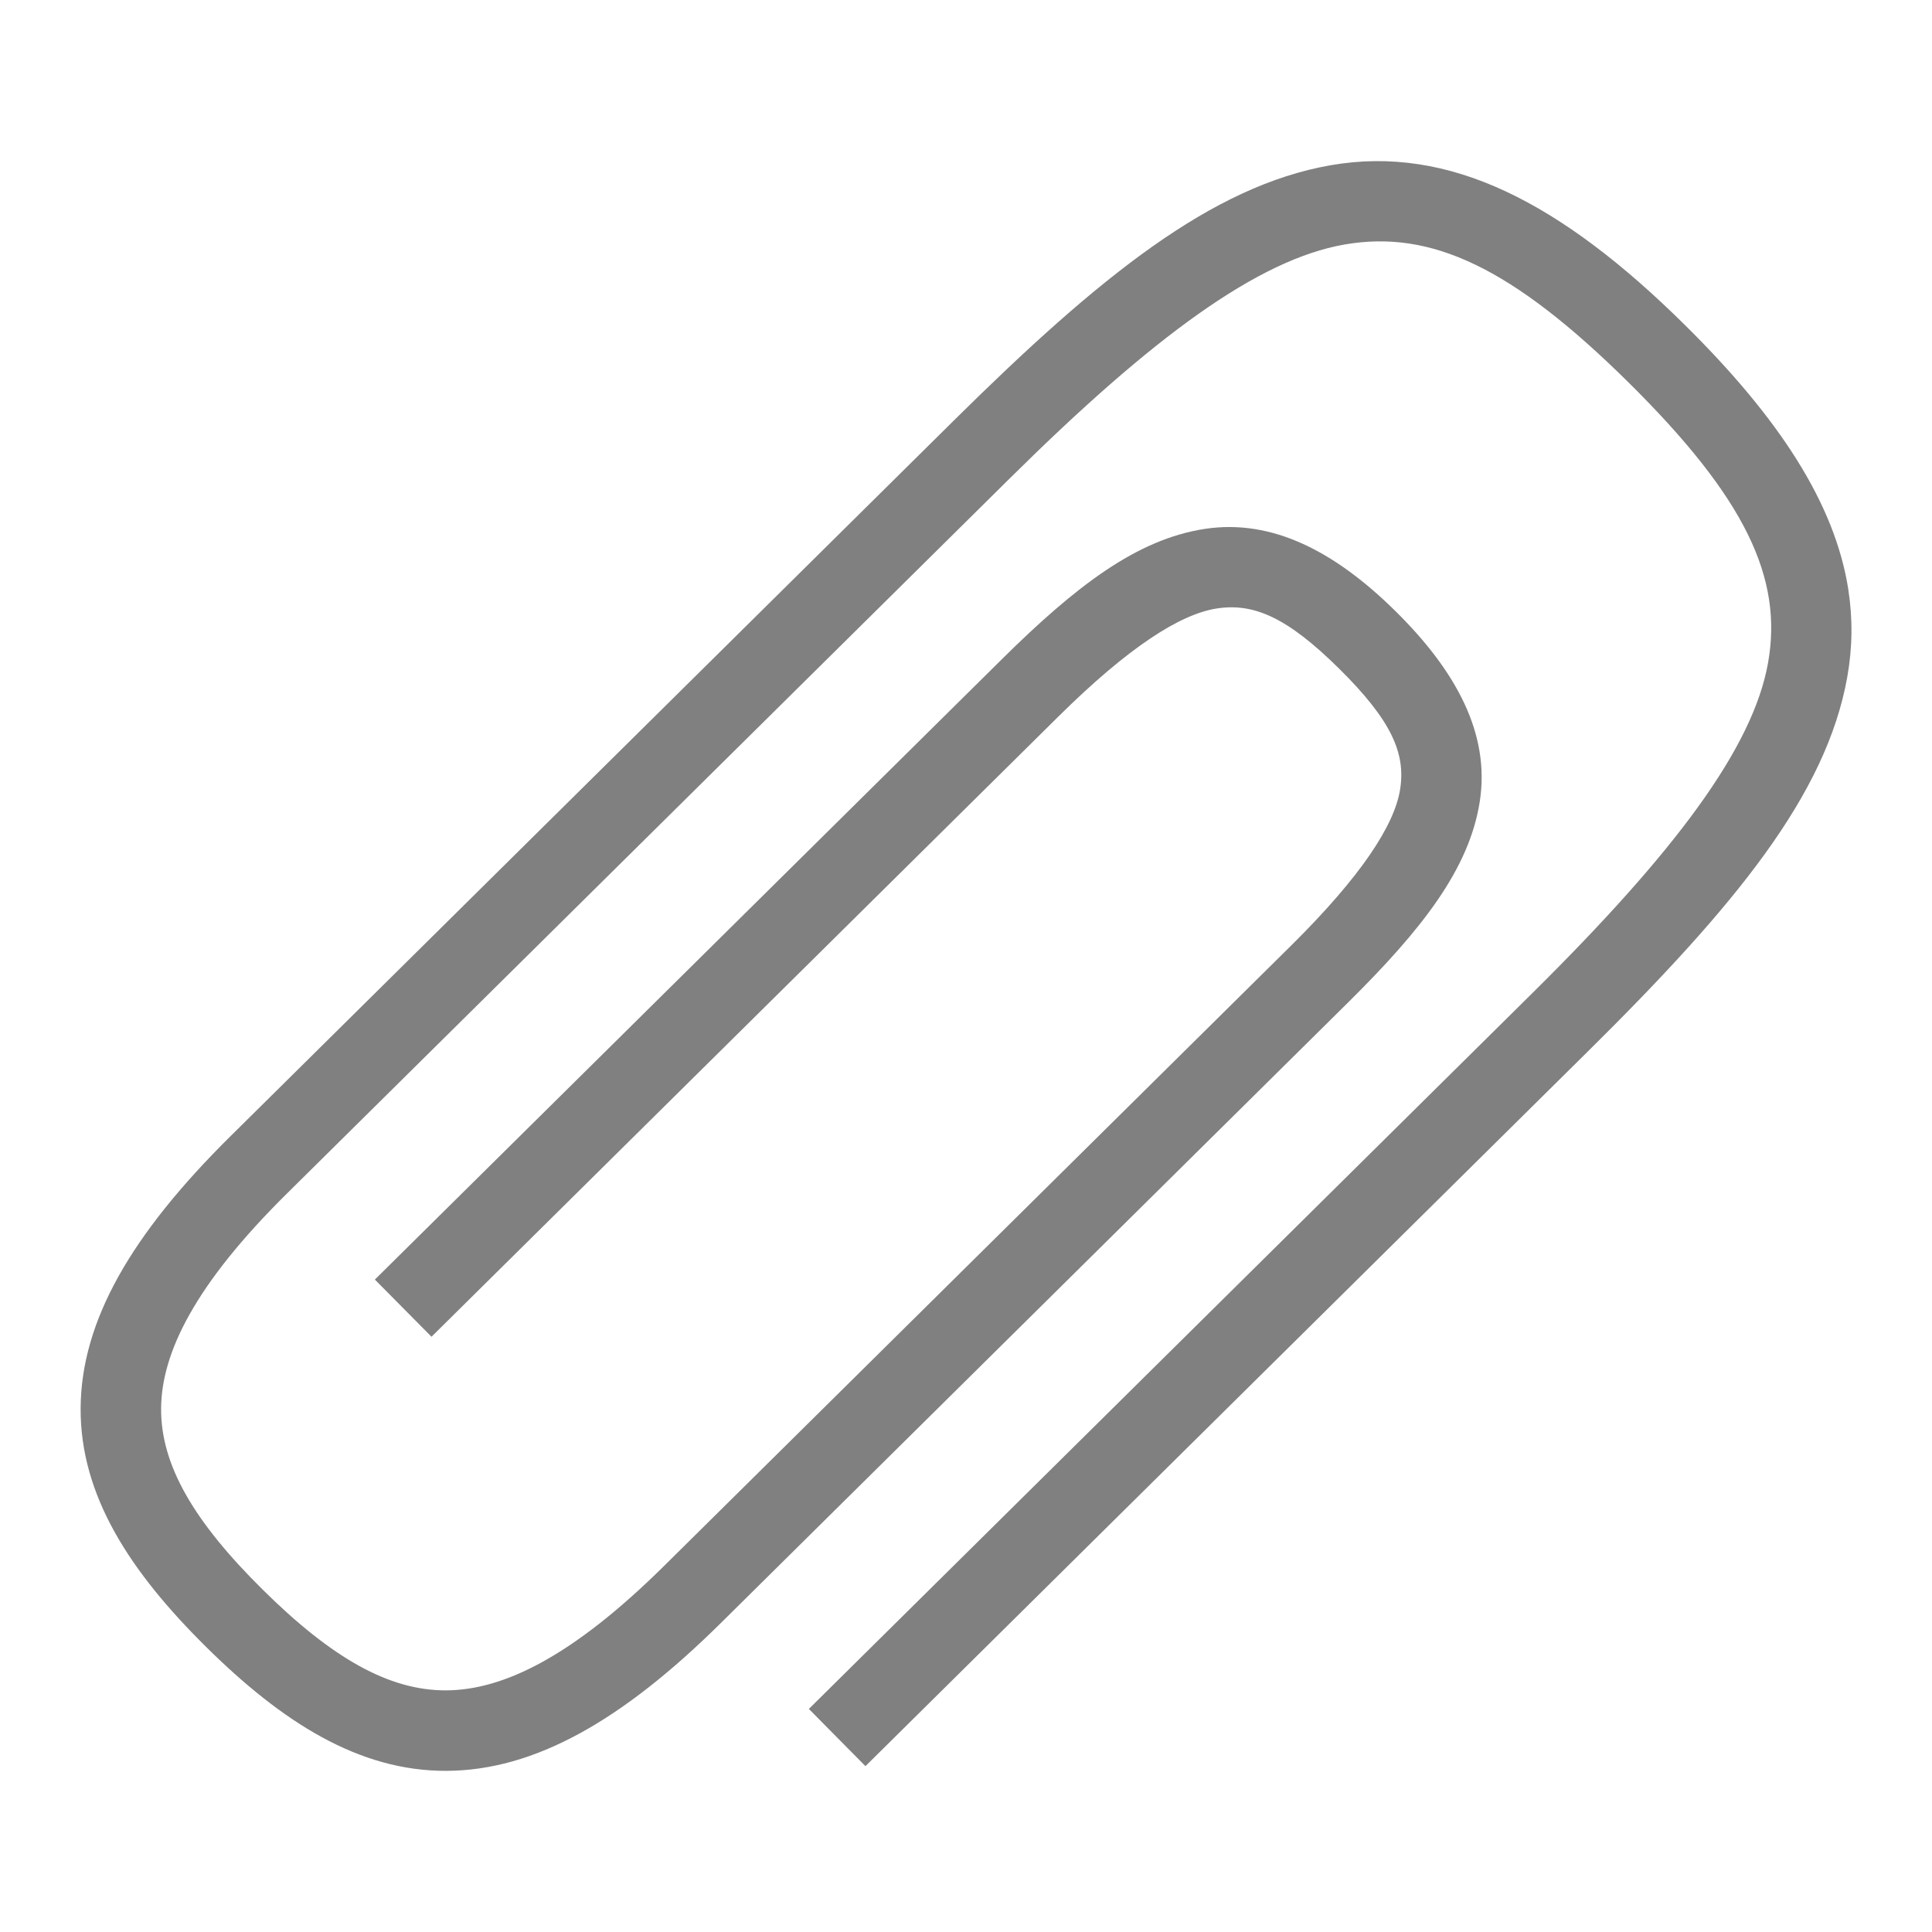
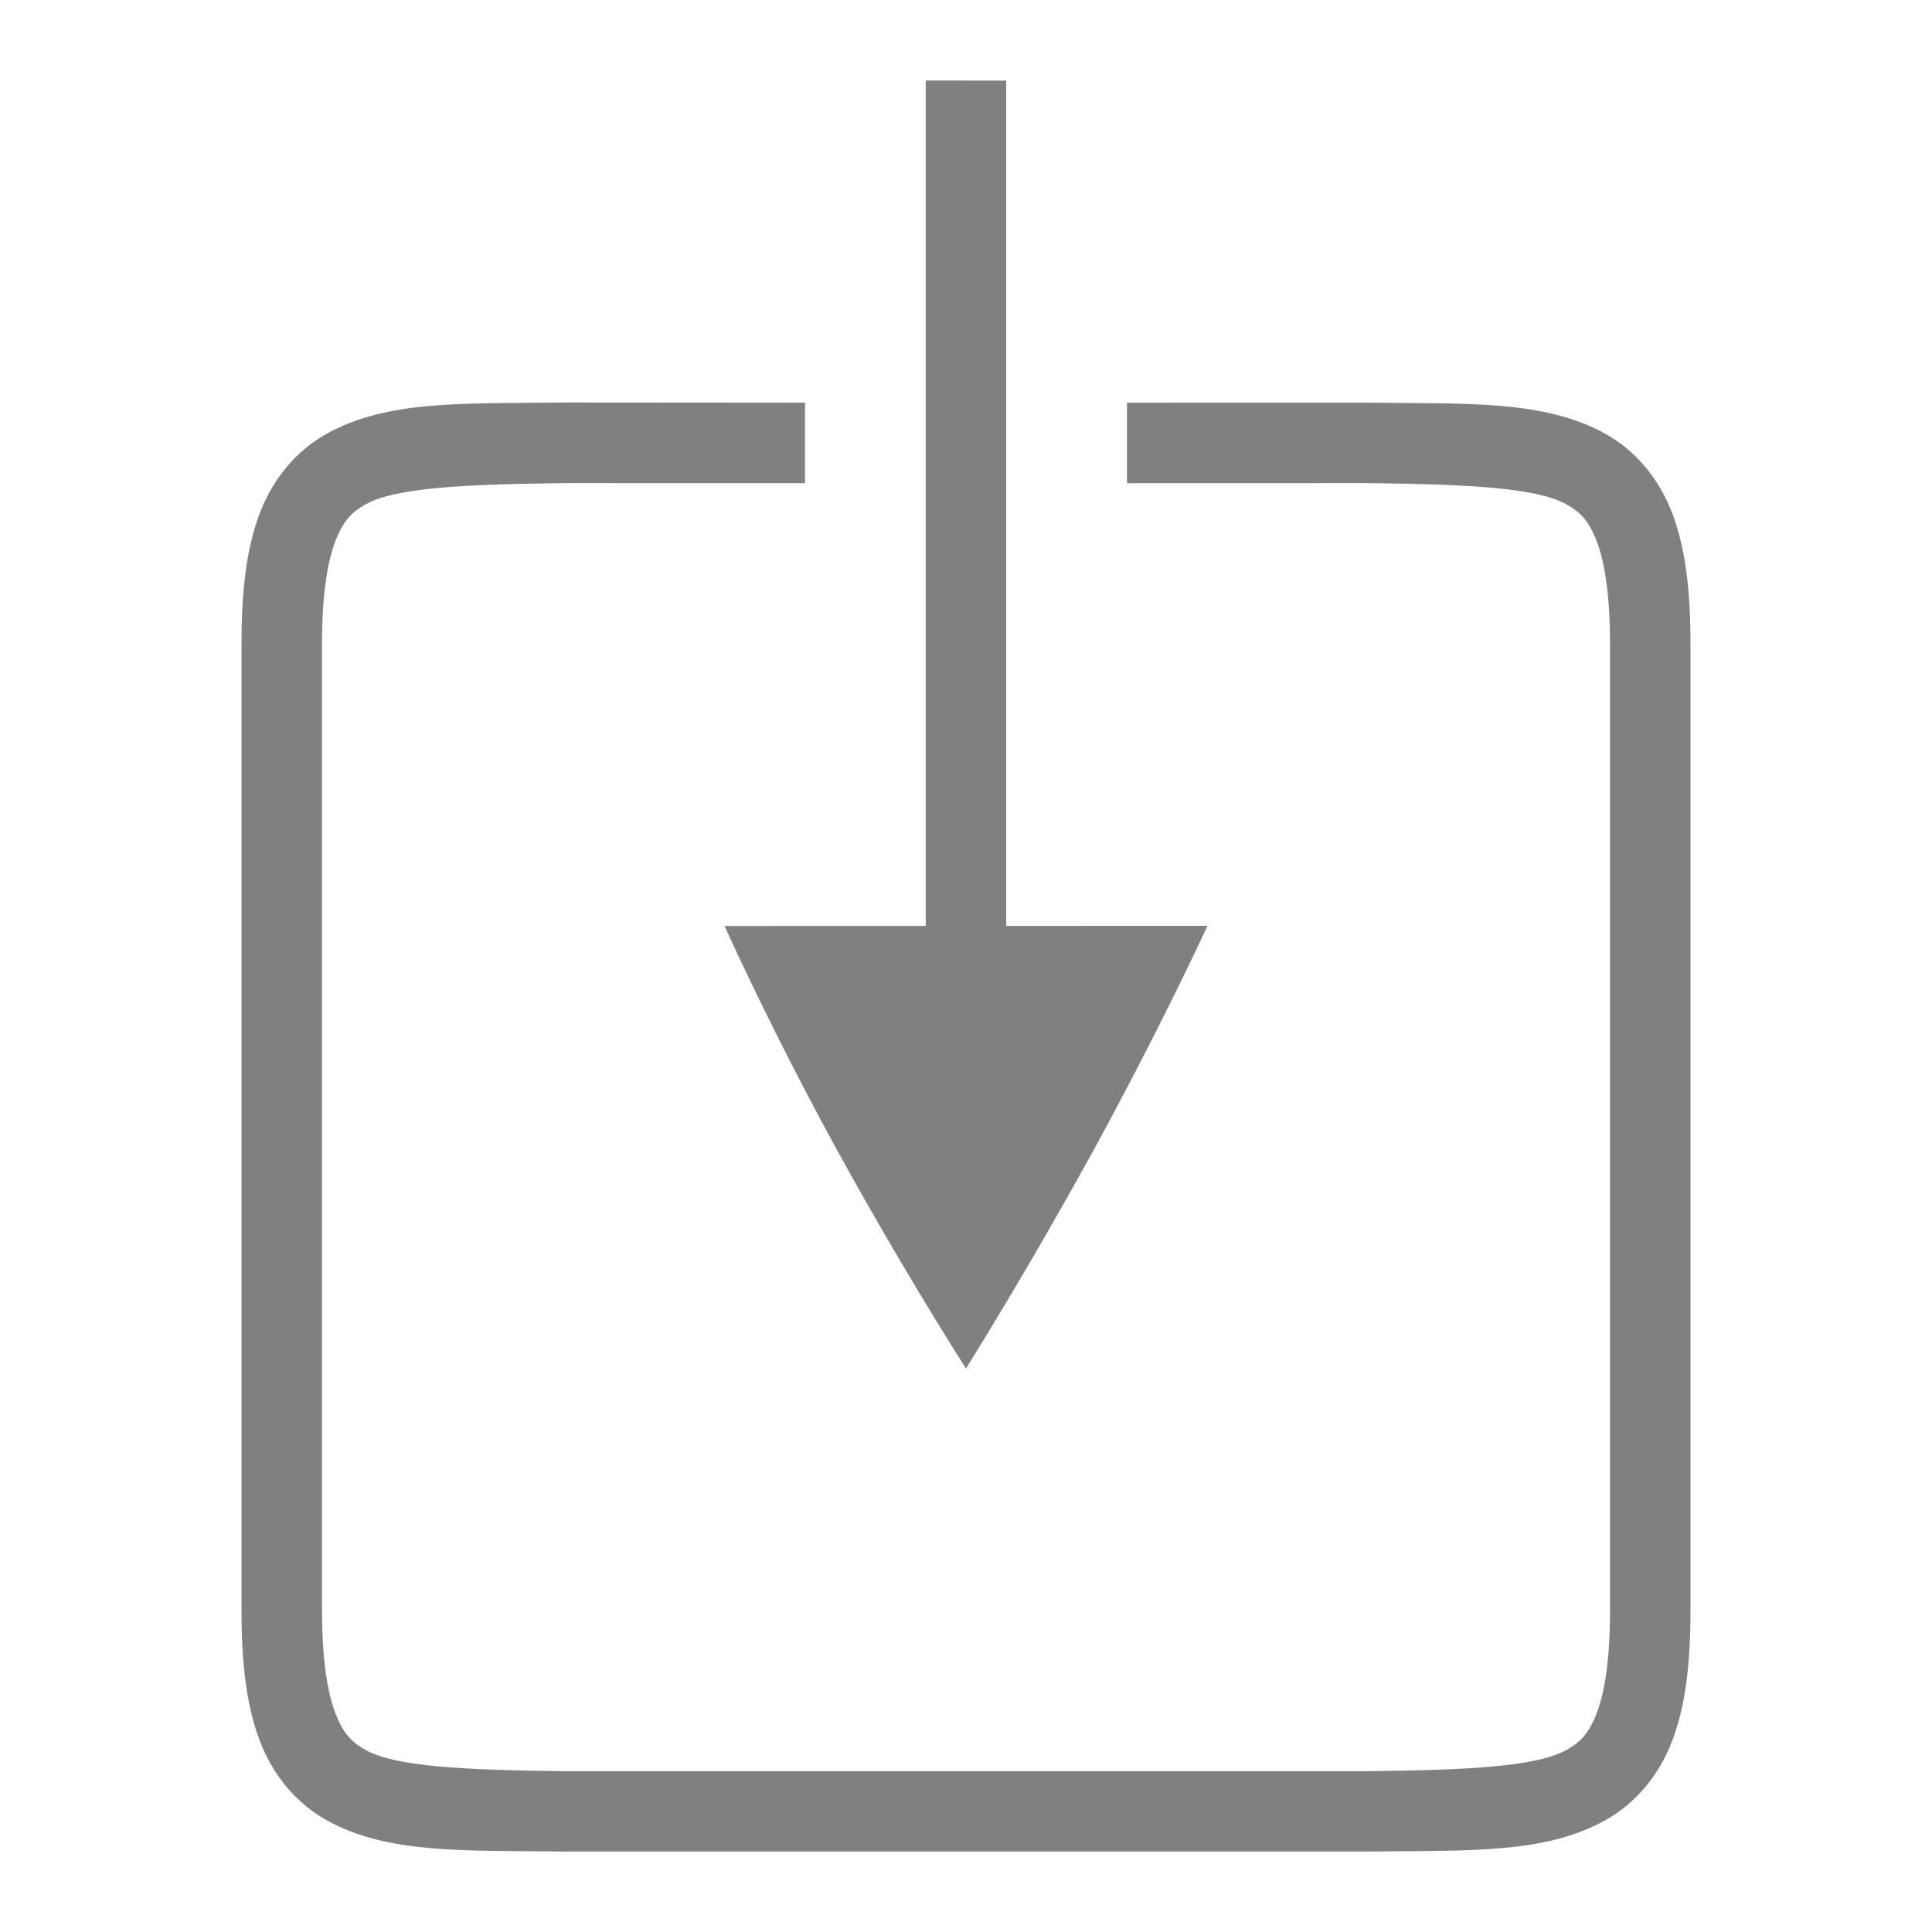
- <svg xmlns="http://www.w3.org/2000/svg" width="96" height="96" id="svg4874" version="1.1" viewBox="0 0 96 96">
-   <defs id="defs4876" />
-   <g id="layer1" transform="translate(67.85715,-78.50504)">
-     <g transform="matrix(0,-1,-1,0,373.5051,516.505)" id="g4845" style="display:inline">
-       <g transform="matrix(-0.9996045,0,0,1,575.943,-611)" id="g4778">
-         <g transform="matrix(-1,0,0,1,576,611)" id="g4780" style="display:inline">
-           <rect style="color:#000000;display:inline;overflow:visible;visibility:visible;fill:none;stroke:none;stroke-width:4;marker:none;enable-background:accumulate" id="rect4782" width="96.038" height="96" x="-438.002" y="345.362" transform="scale(-1,1)" />
-           <path style="color:#000000;font-style:normal;font-variant:normal;font-weight:normal;font-stretch:normal;font-size:medium;line-height:normal;font-family:sans-serif;font-variant-ligatures:none;font-variant-position:normal;font-variant-caps:normal;font-variant-numeric:normal;font-variant-alternates:normal;font-feature-settings:normal;text-indent:0;text-align:start;text-decoration:none;text-decoration-line:none;text-decoration-style:solid;text-decoration-color:#000000;letter-spacing:normal;word-spacing:normal;text-transform:none;direction:ltr;block-progression:tb;writing-mode:lr-tb;baseline-shift:baseline;text-anchor:start;white-space:normal;shape-padding:0;clip-rule:nonzero;display:inline;overflow:visible;visibility:visible;opacity:1;isolation:auto;mix-blend-mode:normal;color-interpolation:sRGB;color-interpolation-filters:linearRGB;solid-color:#000000;solid-opacity:1;fill:#808080;fill-opacity:1;fill-rule:nonzero;stroke:none;stroke-width:4.001;stroke-linecap:butt;stroke-linejoin:round;stroke-miterlimit:4;stroke-dasharray:none;stroke-dashoffset:0;stroke-opacity:1;marker:none;color-rendering:auto;image-rendering:auto;shape-rendering:auto;text-rendering:auto;enable-background:accumulate" d="m 408.688,349.52 c -1.436,-0.223 -2.879,-0.208 -4.344,0.053 -5.858,1.044 -11.368,5.574 -18.561,12.842 l -35.574,35.943 2.844,2.812 35.574,-35.941 c 7.037,-7.11 12.199,-10.966 16.42,-11.719 4.221,-0.753 8.198,1.125 13.939,6.926 5.741,5.801 7.61,9.835 6.861,14.123 -0.749,4.289 -4.569,9.5 -11.605,16.609 l -16.602,16.773 -18.973,19.17 c -4.5,4.547 -7.896,6.233 -10.693,6.246 -2.798,0.013 -5.6,-1.621 -8.992,-5.049 -3.393,-3.428 -5.019,-6.267 -5.006,-9.117 0.013,-2.851 1.691,-6.285 6.191,-10.832 l 30.83,-31.15 c 3.453,-3.489 5.995,-5.143 7.779,-5.42 1.785,-0.277 3.413,0.431 5.979,3.023 2.566,2.592 3.28,4.254 3.002,6.08 -0.278,1.826 -1.92,4.39 -5.373,7.879 l -30.83,31.15 2.842,2.814 30.832,-31.15 c 3.662,-3.7 5.972,-6.726 6.484,-10.092 0.512,-3.366 -1.145,-6.497 -4.113,-9.496 -2.968,-2.999 -6.084,-4.685 -9.438,-4.164 -3.354,0.521 -6.346,2.861 -10.008,6.561 l -30.83,31.15 c -4.857,4.907 -7.328,9.258 -7.348,13.629 -0.02,4.371 2.44,8.188 6.162,11.949 3.722,3.761 7.506,6.254 11.855,6.234 4.349,-0.02 8.661,-2.527 13.518,-7.434 l 18.973,-19.168 16.602,-16.773 c 7.193,-7.267 11.673,-12.839 12.703,-18.734 1.03,-5.895 -1.844,-11.447 -7.961,-17.627 -4.587,-4.635 -8.833,-7.433 -13.141,-8.102 z" id="path4108" />
-         </g>
-       </g>
-     </g>
+ <svg xmlns="http://www.w3.org/2000/svg" id="svg4874" height="96" viewBox="0 0 96 96" width="96" version="1.1">
+   <g id="layer1" transform="translate(67.857 -78.505)">
+     <rect id="rect4782-2" style="color:#000000;fill:none" transform="rotate(90)" height="96" width="96" y="-28.143" x="78.505" />
+     <path id="path4643-2" style="color-rendering:auto;text-decoration-color:#000000;color:#000000;font-variant-numeric:normal;shape-rendering:auto;solid-color:#000000;text-decoration-line:none;fill:#808080;font-variant-position:normal;mix-blend-mode:normal;font-feature-settings:normal;shape-padding:0;font-variant-alternates:normal;text-indent:0;font-variant-caps:normal;image-rendering:auto;white-space:normal;text-decoration-style:solid;font-variant-ligatures:normal;isolation:auto;text-transform:none" d="m-39.869 98.504-0.011 0.002c-5.033 0.058-8.714-0.12-11.725 1.541-1.506 0.831-2.697 2.236-3.356 3.99-0.659 1.755-0.896 3.836-0.896 6.467v48.002c0 2.63 0.238 4.712 0.896 6.467 0.659 1.755 1.85 3.16 3.356 3.99 3.011 1.661 6.692 1.485 11.725 1.543h40.045c5.033-0.058 8.714 0.118 11.725-1.543 1.506-0.831 2.697-2.236 3.356-3.99 0.659-1.755 0.896-3.836 0.896-6.467v-48.002c0-2.63-0.238-4.712-0.896-6.467-0.659-1.755-1.85-3.16-3.356-3.99-3.011-1.654-6.692-1.476-11.724-1.534l-0.011-0.002-12.012 0.002v4l11.977-0.002c5.054 0.059 8.373 0.235 9.84 1.045 0.734 0.405 1.153 0.855 1.543 1.895 0.39 1.04 0.641 2.691 0.641 5.061v48.002c0 2.369-0.25 4.021-0.641 5.061-0.39 1.04-0.809 1.49-1.543 1.895-1.464 0.808-4.778 0.986-9.816 1.045h-40c-5.038-0.059-8.352-0.237-9.816-1.045-0.734-0.405-1.151-0.855-1.541-1.895-0.39-1.04-0.643-2.691-0.643-5.061v-48.002c0-2.37 0.252-4.021 0.643-5.061 0.39-1.04 0.807-1.49 1.541-1.895 1.464-0.808 4.778-0.986 9.816-1.045l12 0.002v-4z" />
+     <path id="path4237" style="fill:#808080" d="m-21.858 82.505v50h4v-49.995z" />
+     <path id="path5588-9-2-96-04" style="color:#000000;fill:#808080" d="m-7.857 124.51-24 0.008c1.669 3.65 3.536 7.366 5.599 11.149 2.068 3.748 4.2 7.363 6.4 10.843 2.156-3.48 4.268-7.095 6.336-10.843 2.064-3.785 3.952-7.503 5.665-11.155z" />
  </g>
</svg>
